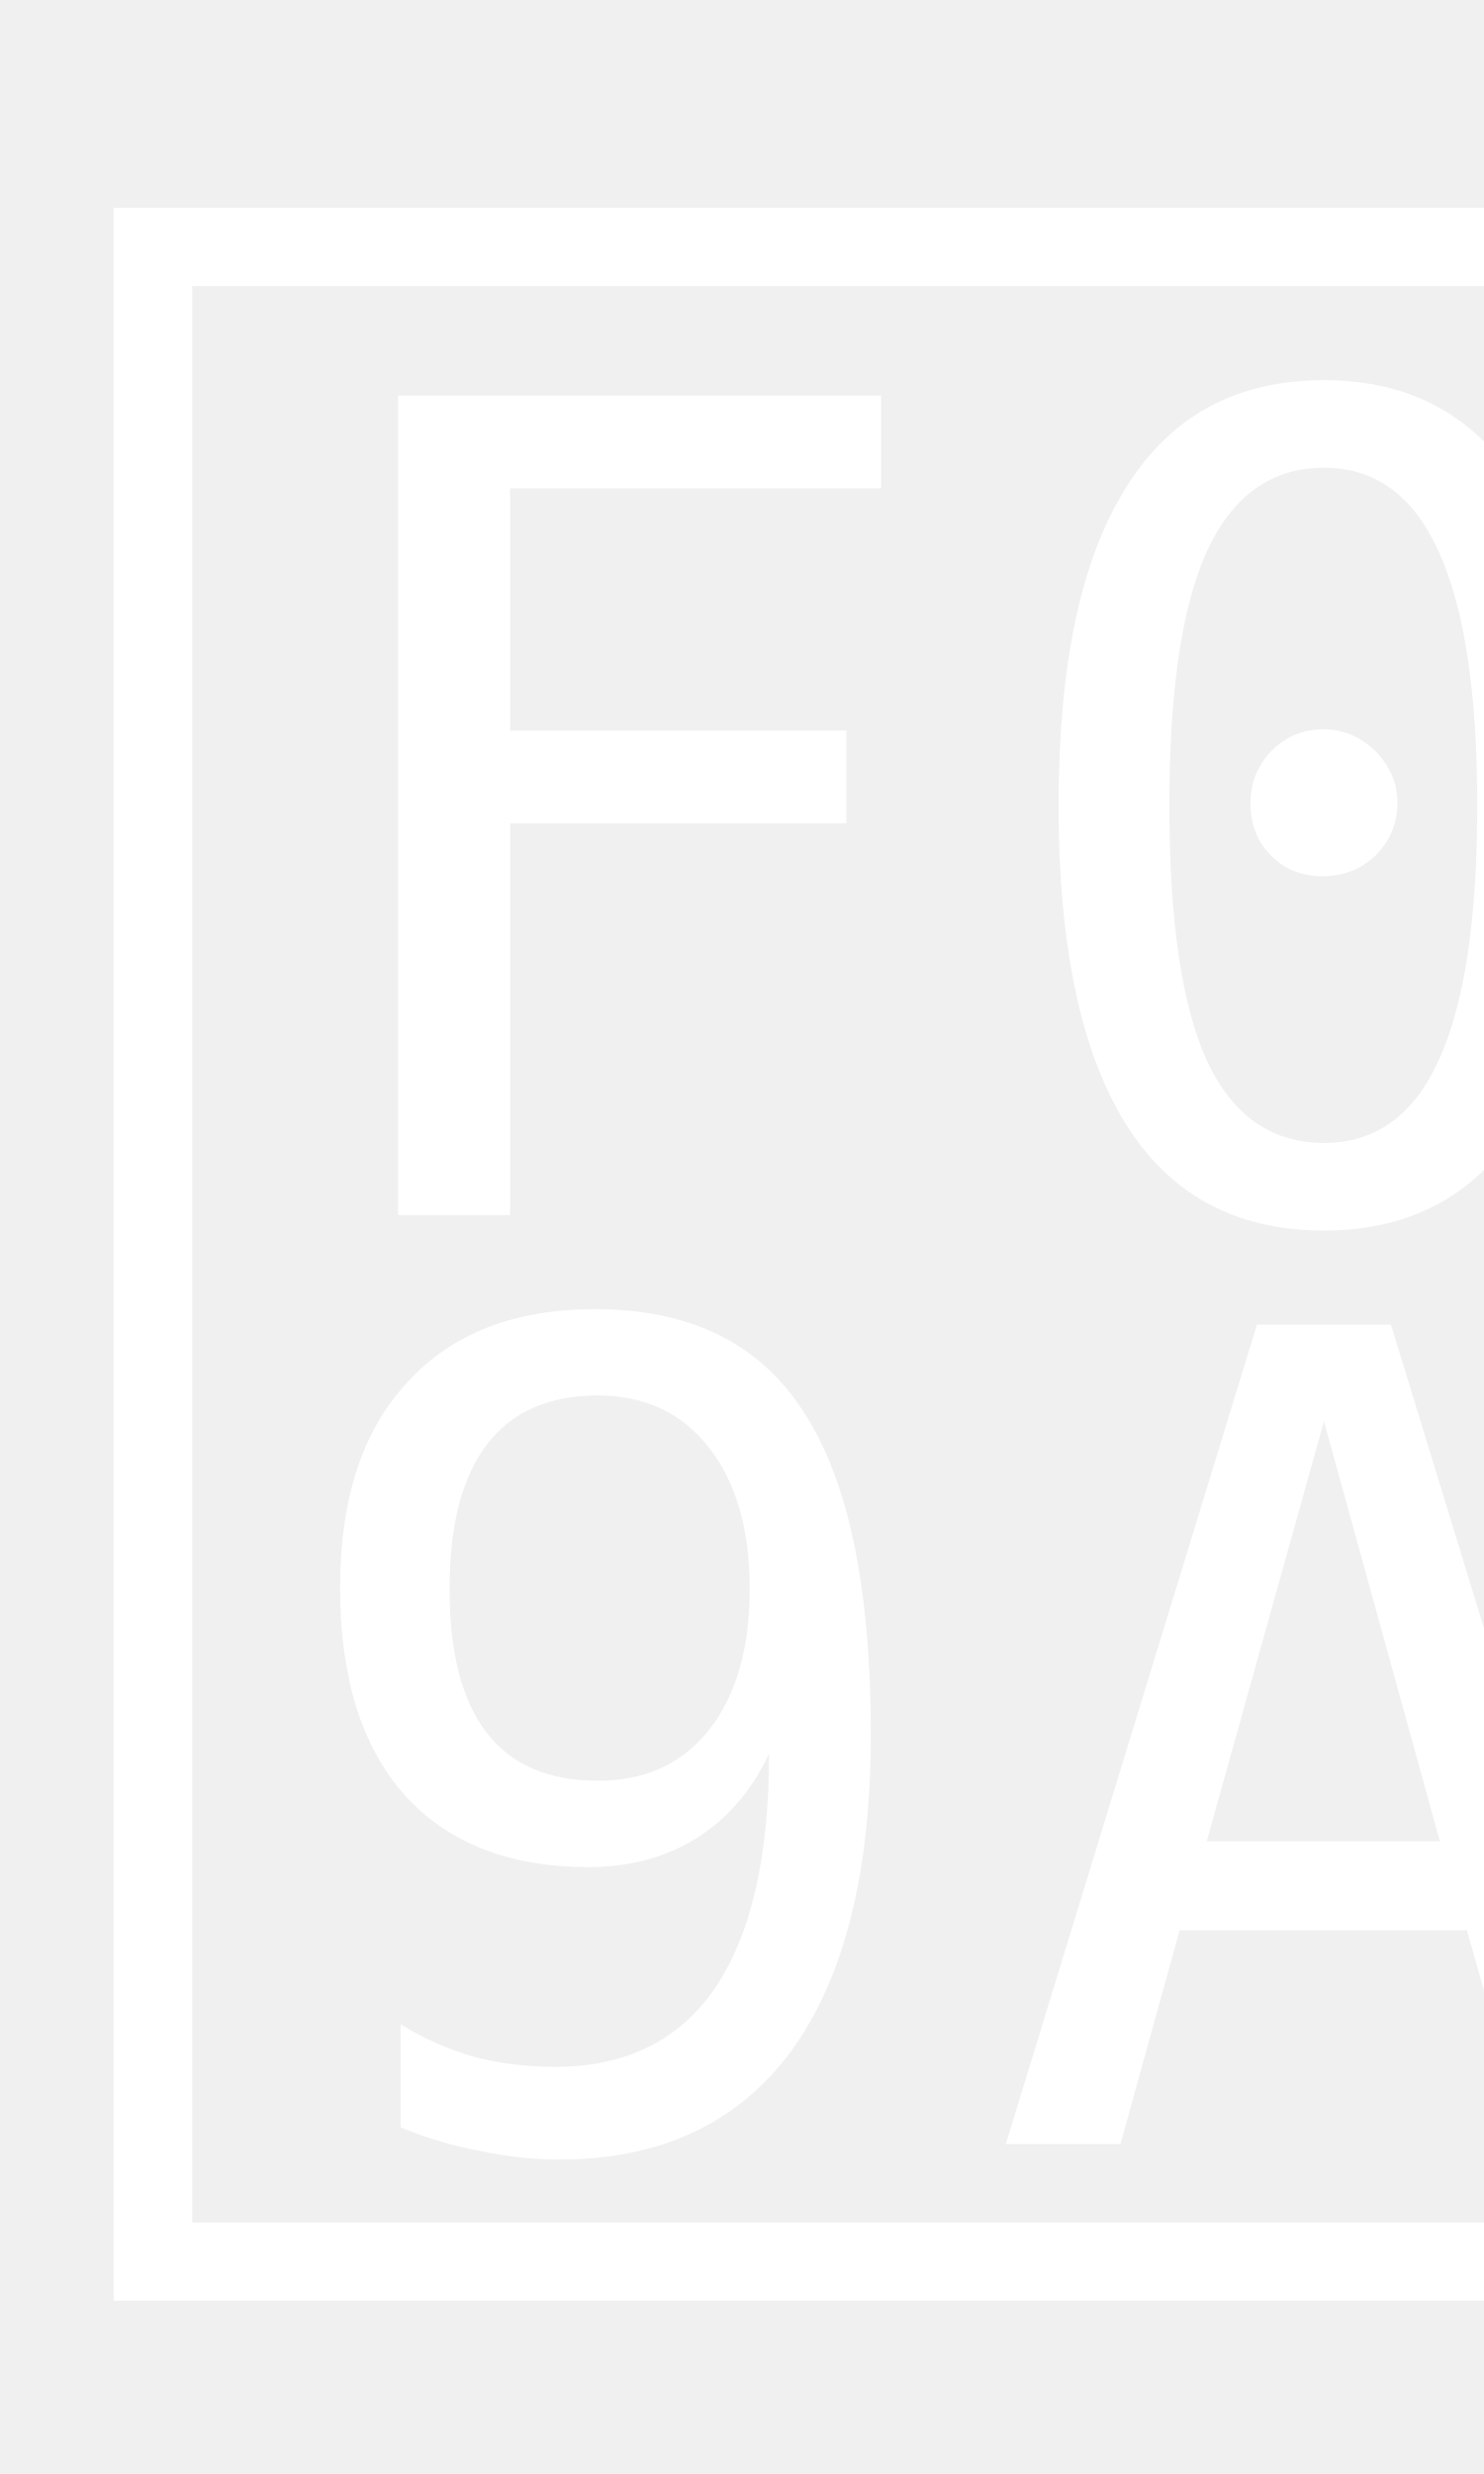
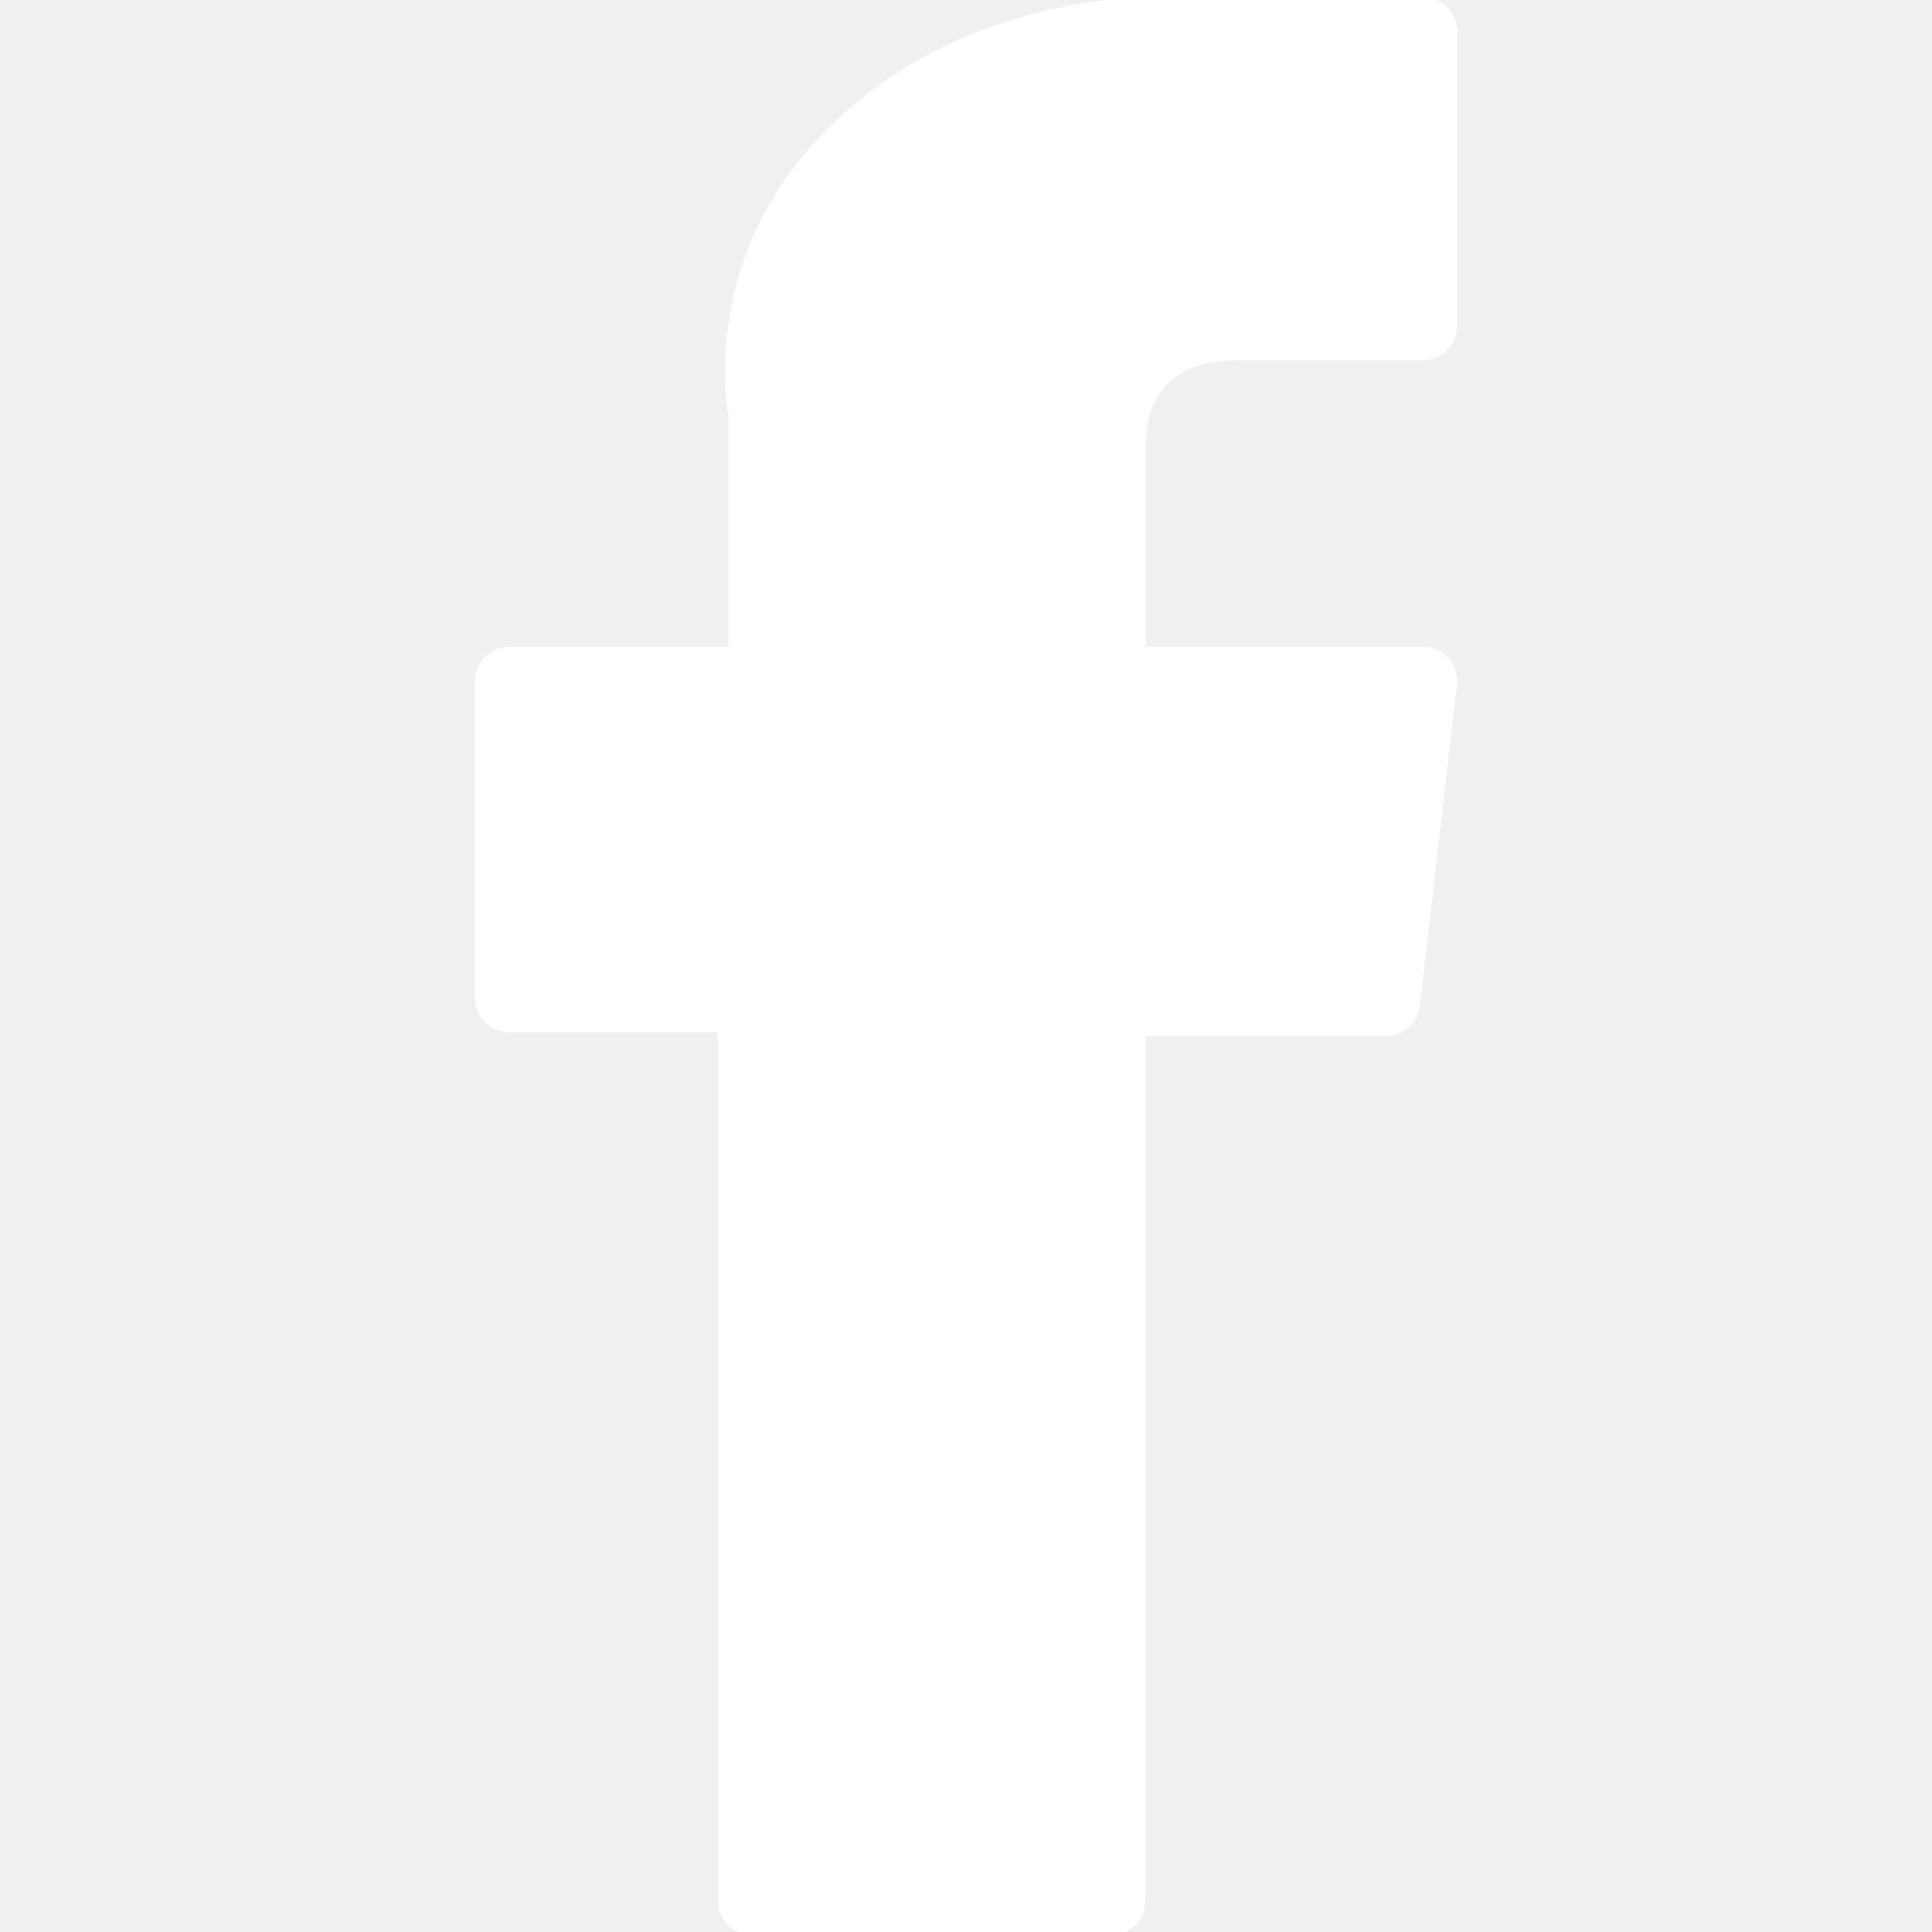
- <svg xmlns="http://www.w3.org/2000/svg" width="18" height="30" viewBox="0 0 18 30">
-   <text id="_" data-name="" transform="translate(9 26)" fill="#fff" font-size="30" font-family="FontAwesome">
-     <tspan x="-8.571" y="0"></tspan>
-   </text>
+ <svg xmlns="http://www.w3.org/2000/svg" fill="#ffffff" height="800px" width="800px" version="1.1" id="Layer_1" viewBox="0 0 310 310" xml:space="preserve" stroke="#ffffff">
+   <g id="SVGRepo_bgCarrier" stroke-width="0" />
+   <g id="SVGRepo_tracerCarrier" stroke-linecap="round" stroke-linejoin="round" />
+   <g id="SVGRepo_iconCarrier">
+     <g id="XMLID_834_">
+       <path id="XMLID_835_" d="M81.703,165.106h33.981V305c0,2.762,2.238,5,5,5h57.616c2.762,0,5-2.238,5-5V165.765h39.064 c2.54,0,4.677-1.906,4.967-4.429l5.933-51.502c0.163-1.417-0.286-2.836-1.234-3.899c-0.949-1.064-2.307-1.673-3.732-1.673h-44.996 V71.978c0-9.732,5.24-14.667,15.576-14.667c1.473,0,29.42,0,29.42,0c2.762,0,5-2.239,5-5V5.037c0-2.762-2.238-5-5-5h-40.545 C187.467,0.023,186.832,0,185.896,0c-7.035,0-31.488,1.381-50.804,19.151c-21.402,19.692-18.427,43.27-17.716,47.358v37.752H81.703 c-2.762,0-5,2.238-5,5v50.844C76.703,162.867,78.941,165.106,81.703,165.106z" />
+     </g>
+   </g>
</svg>
